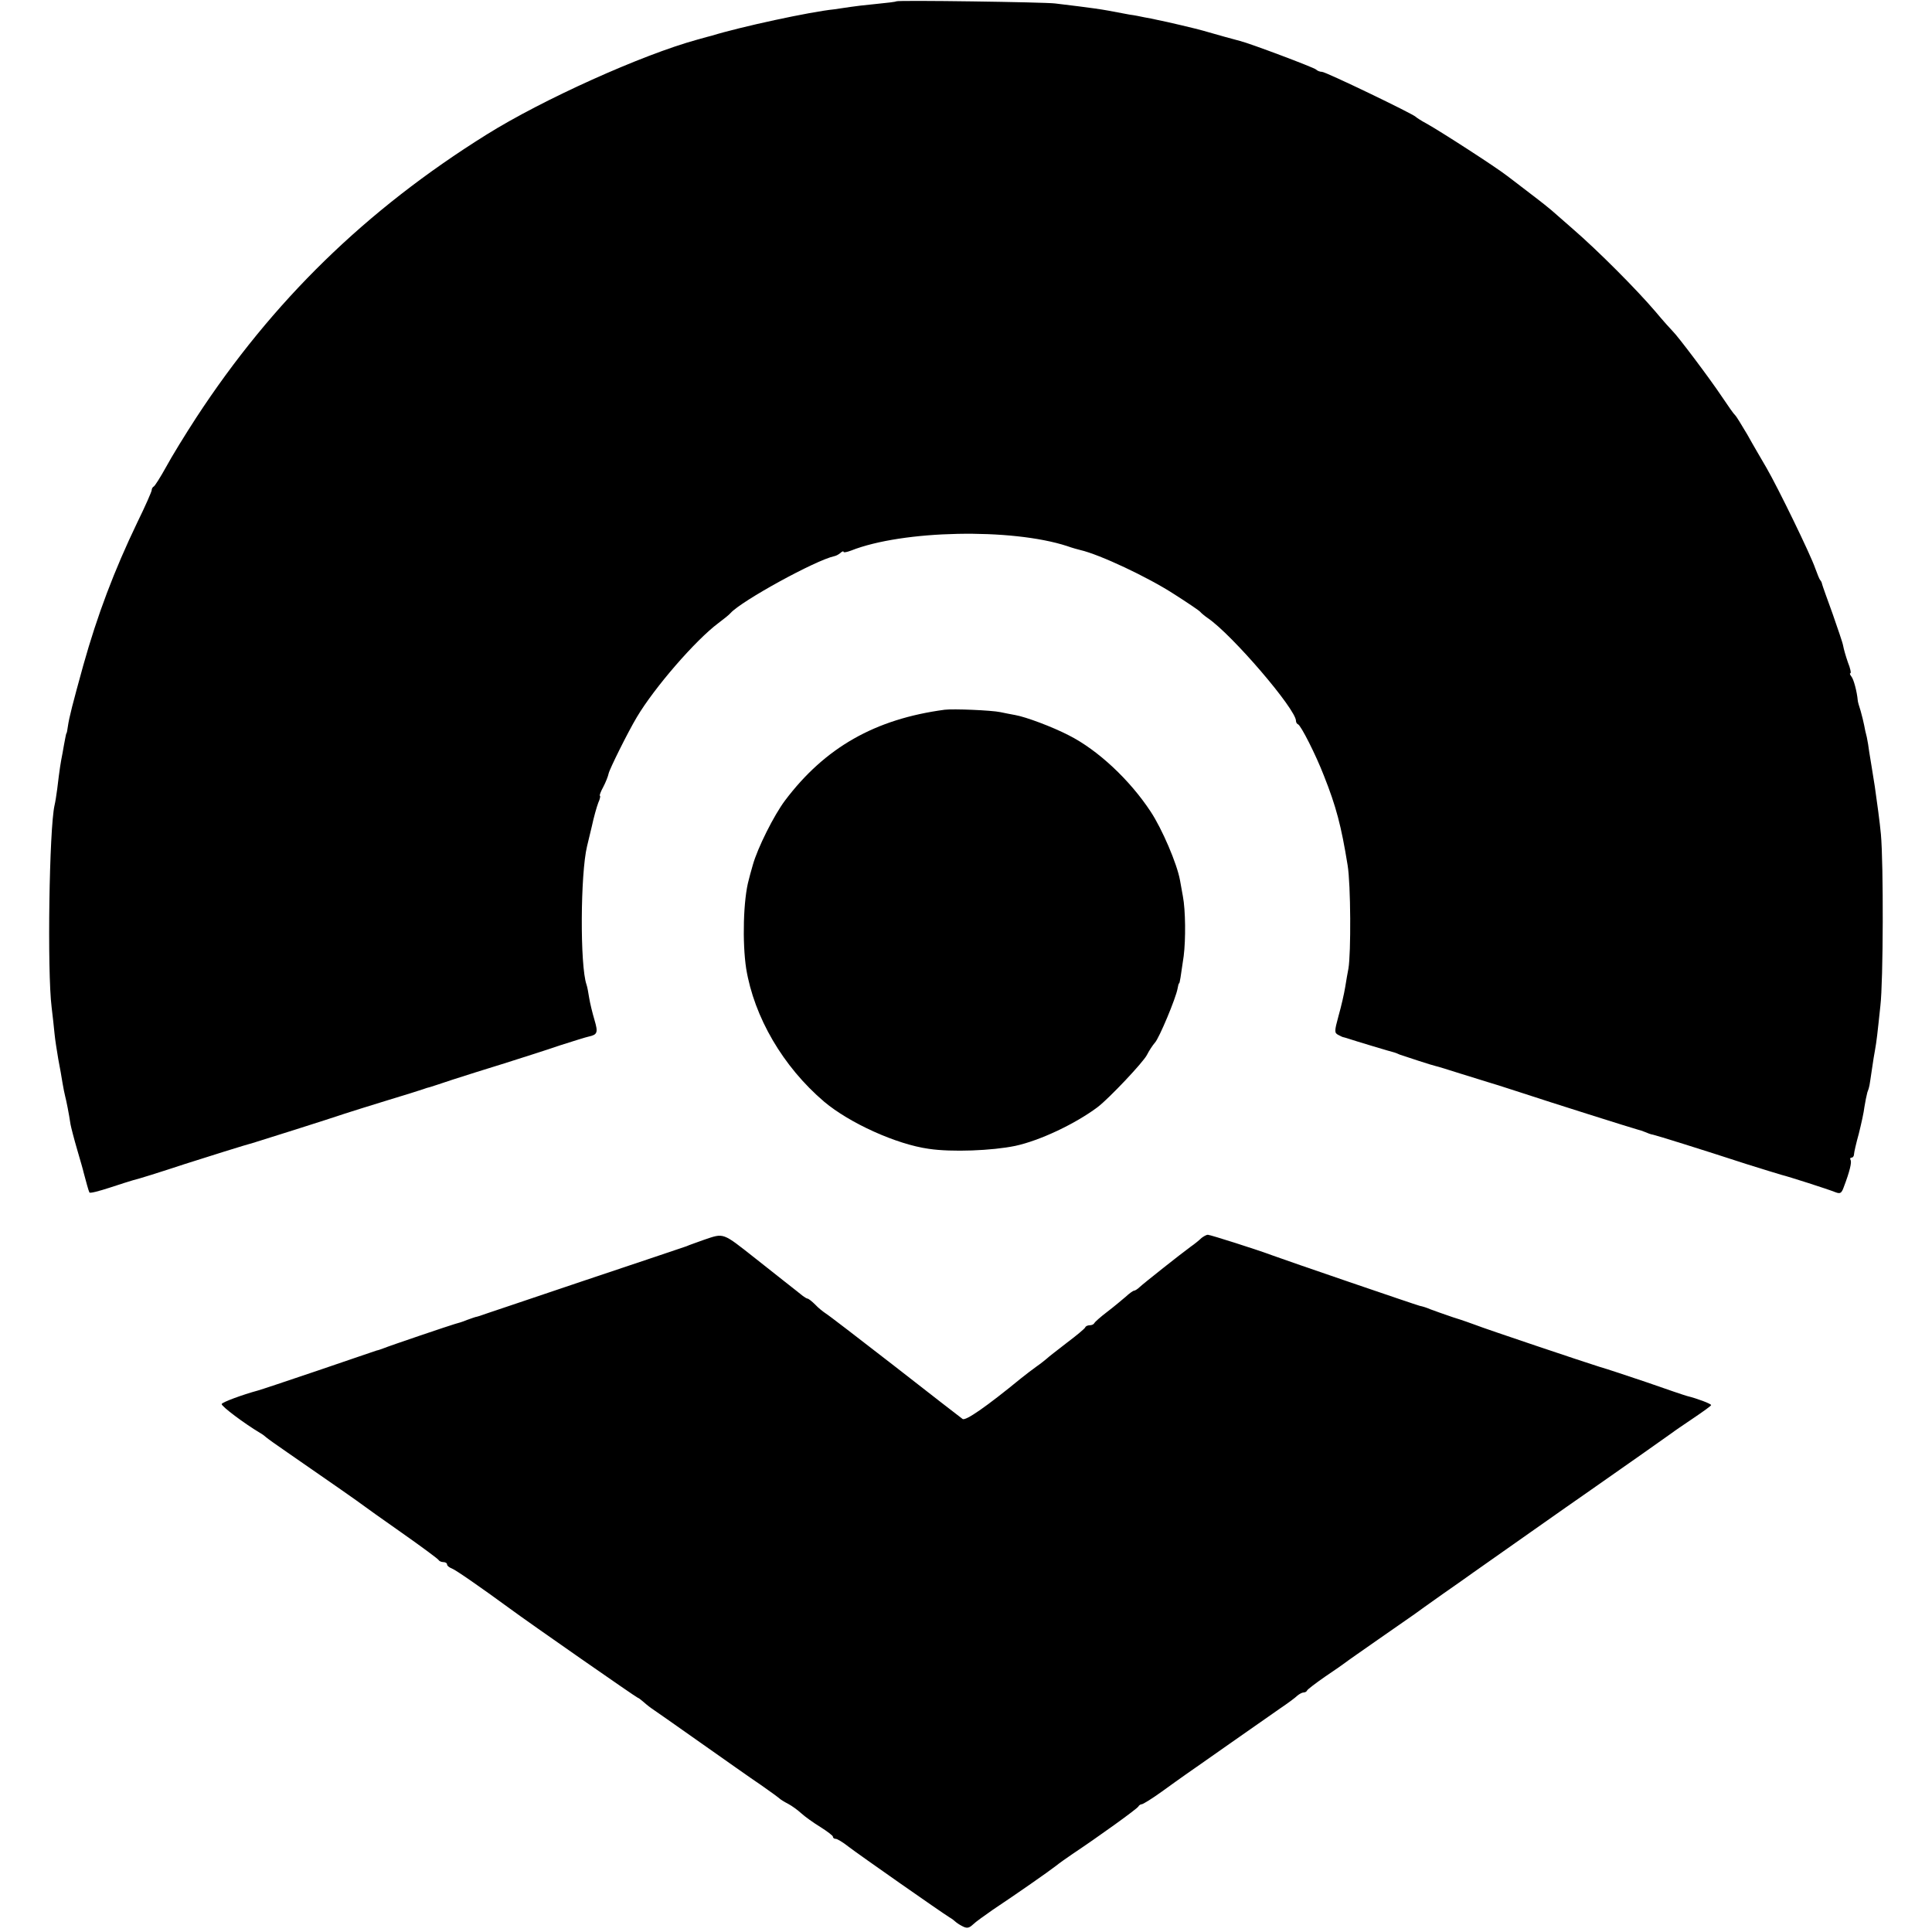
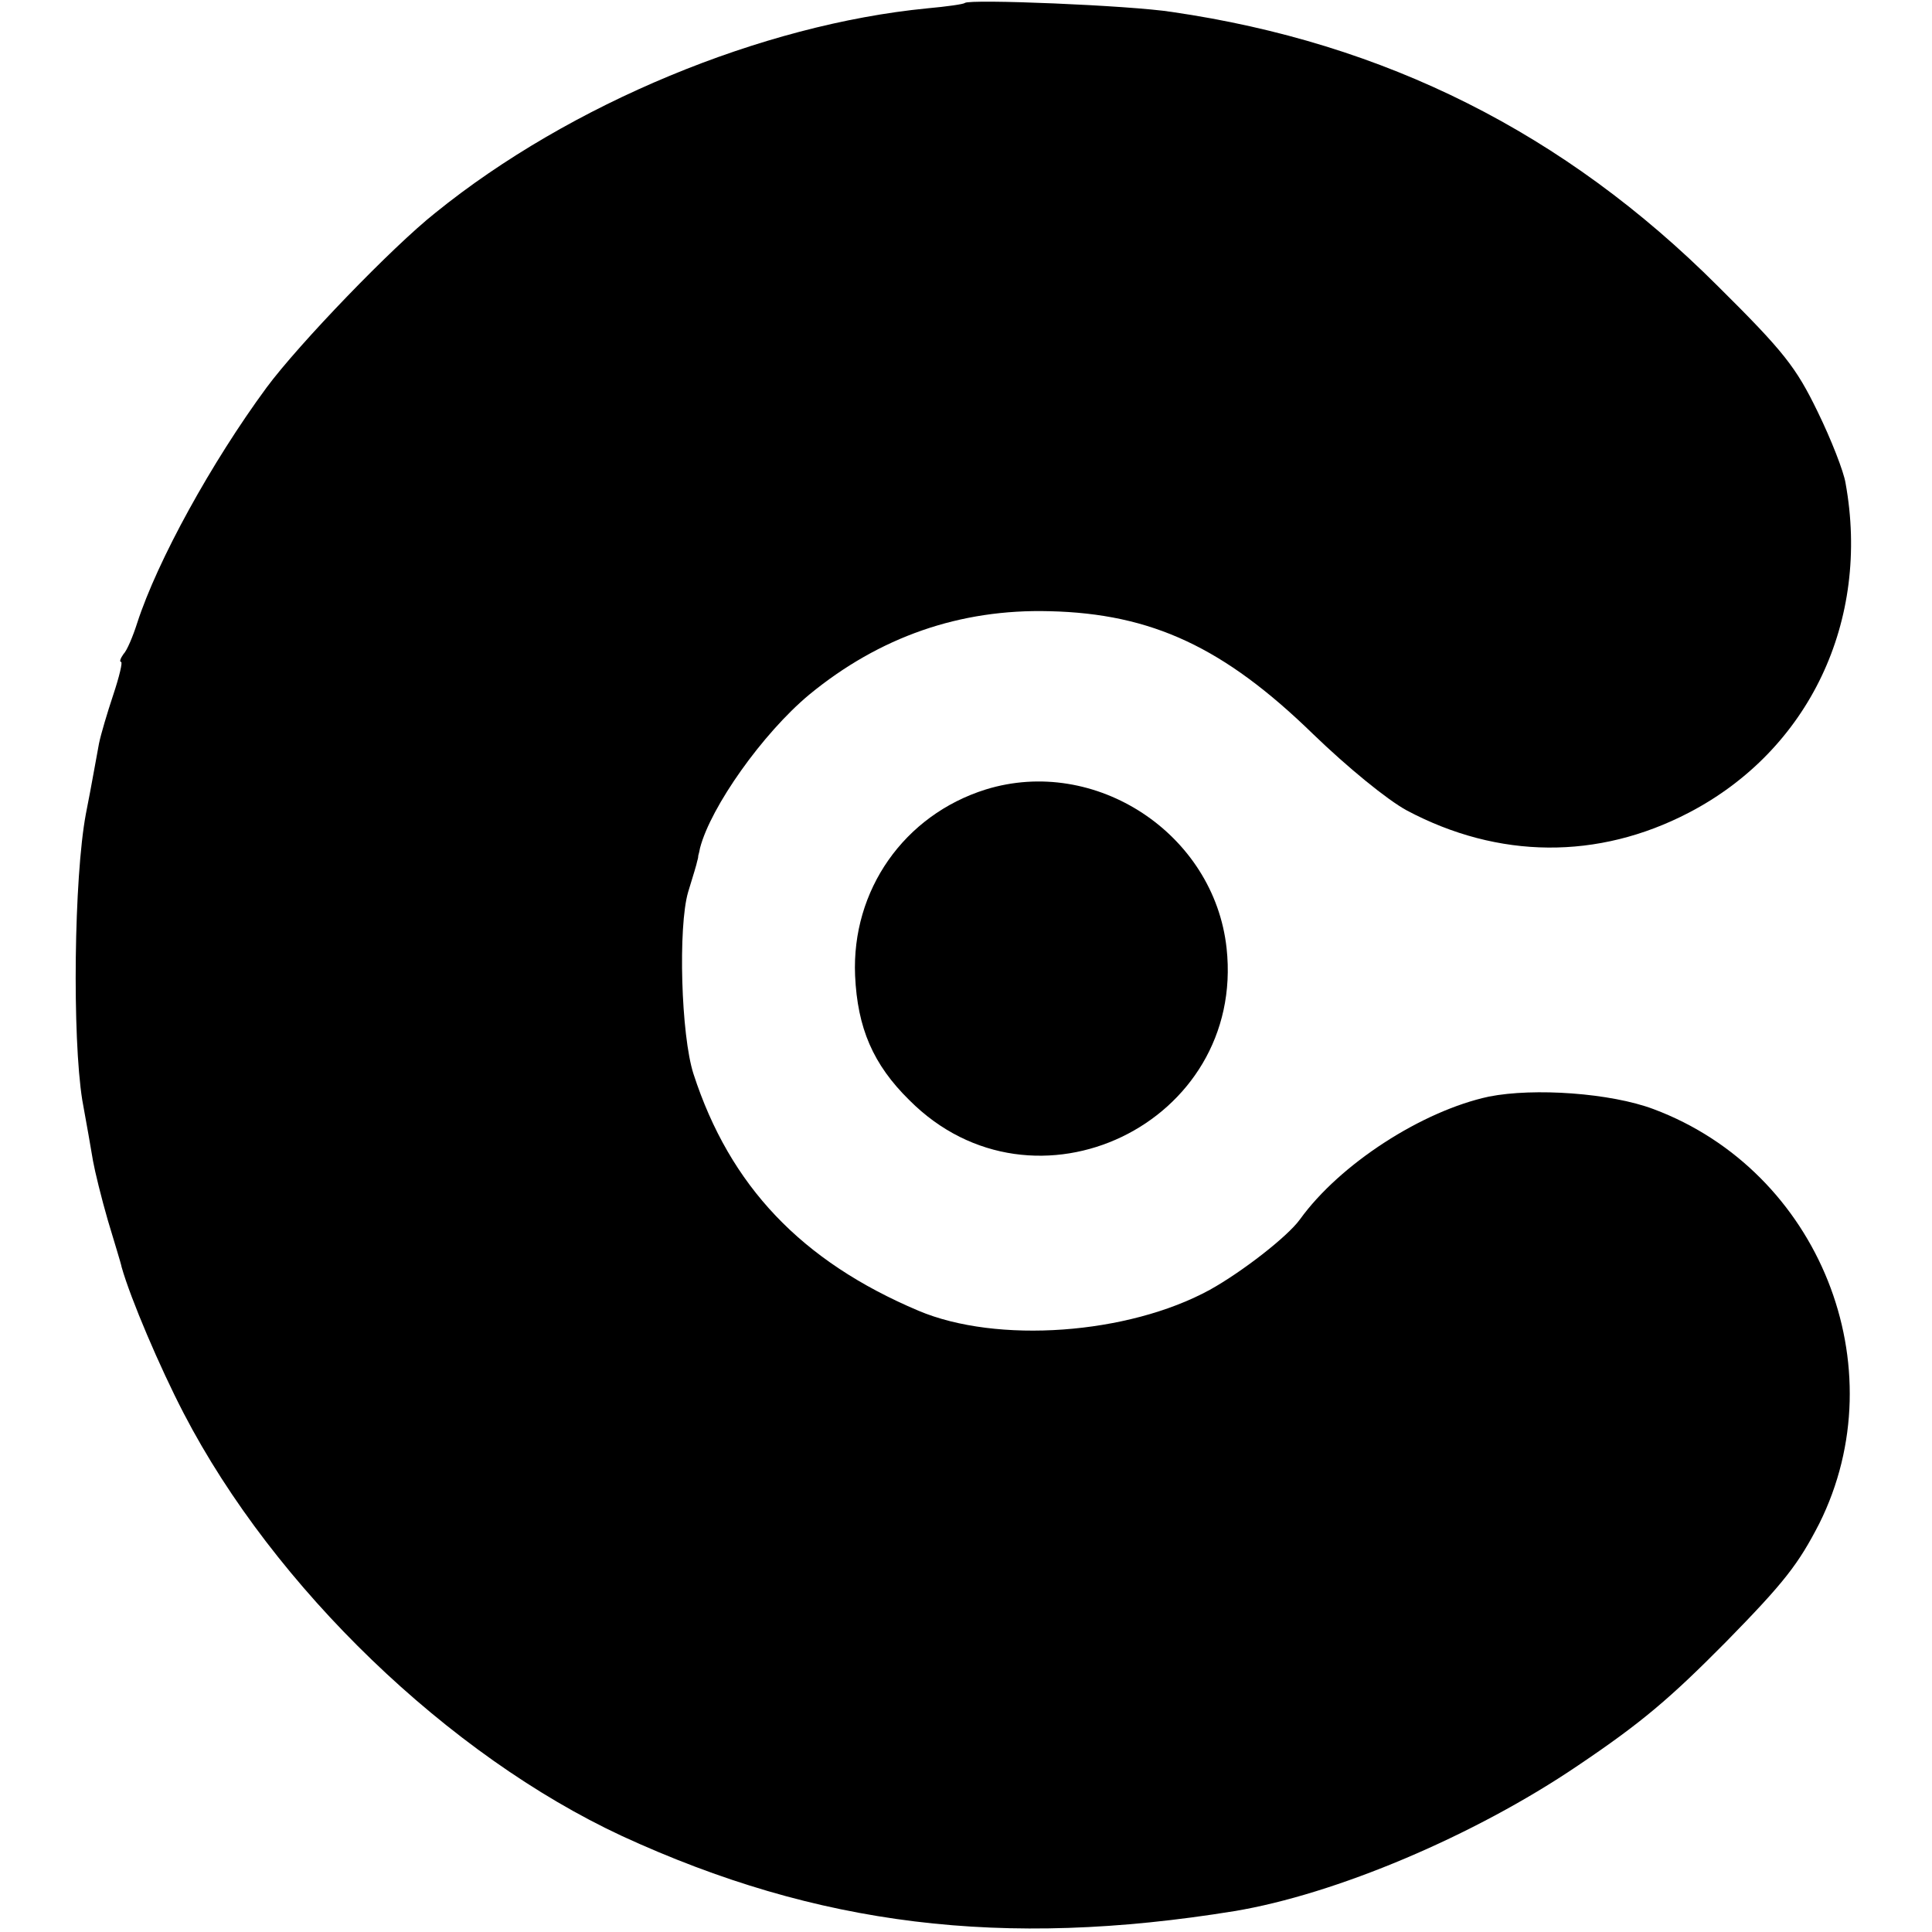
- <svg xmlns="http://www.w3.org/2000/svg" version="1.0" width="726pt" height="726pt" viewBox="0 0 726 726" preserveAspectRatio="xMidYMid meet">
-   <g transform="translate(0,726) scale(0.1,-0.1)" fill="#000000" stroke="none">
-     <path d="M3368 7255 c-2 -2 -36 -6 -77 -10 -41 -4 -84 -9 -95 -11 -12 -2 -39 -6 -61 -9 -90 -9 -353 -66 -460 -99 -5 -1 -30 -8 -55 -15 -208 -57 -581 -225 -792 -357 -453 -283 -804 -625 -1091 -1064 -41 -63 -92 -146 -113 -185 -21 -38 -42 -71 -46 -73 -4 -2 -8 -8 -8 -14 0 -5 -24 -60 -54 -121 -87 -181 -150 -348 -203 -537 -40 -145 -53 -195 -58 -230 -2 -14 -4 -25 -5 -25 -1 0 -3 -9 -5 -20 -2 -11 -7 -36 -10 -55 -7 -35 -11 -59 -20 -135 -3 -22 -7 -49 -10 -61 -20 -87 -28 -624 -11 -759 4 -33 9 -78 11 -100 2 -22 9 -65 14 -95 6 -30 13 -71 16 -90 3 -19 8 -42 10 -50 4 -15 14 -64 20 -105 2 -11 13 -54 25 -95 12 -41 23 -79 24 -85 9 -34 19 -71 22 -76 2 -4 36 5 76 18 40 13 80 26 88 28 18 4 98 29 195 61 65 21 244 77 255 79 8 2 299 94 345 110 22 7 94 30 160 50 66 20 127 39 135 42 8 3 20 7 26 8 6 2 44 14 85 28 41 13 128 41 194 61 66 21 161 51 210 68 50 16 98 31 108 33 32 7 35 15 21 62 -8 27 -17 64 -20 83 -3 19 -7 42 -10 50 -25 71 -23 417 2 520 2 8 10 42 18 75 7 33 18 72 24 88 7 15 9 27 6 27 -2 0 3 15 13 33 9 17 18 40 20 50 3 16 72 155 106 212 66 111 220 289 307 354 19 14 40 31 45 37 41 46 320 199 390 214 6 1 16 6 23 12 6 6 12 8 12 4 0 -3 12 -1 28 5 194 77 603 85 812 17 19 -7 42 -13 50 -15 73 -17 252 -101 351 -165 52 -33 96 -63 99 -67 3 -4 16 -15 29 -24 91 -62 331 -342 331 -386 0 -5 3 -11 8 -13 11 -5 66 -113 97 -193 46 -116 65 -188 89 -336 12 -72 13 -332 3 -389 -3 -14 -8 -45 -12 -69 -4 -25 -15 -73 -25 -108 -16 -59 -16 -64 -1 -72 9 -5 18 -9 21 -9 3 -1 12 -3 20 -6 14 -5 160 -49 170 -51 3 -1 12 -4 20 -8 23 -8 124 -41 135 -43 6 -1 48 -14 95 -29 47 -15 92 -28 100 -31 8 -2 62 -19 120 -38 118 -39 429 -137 445 -141 5 -1 18 -5 27 -9 9 -4 22 -9 30 -10 14 -3 175 -53 353 -111 61 -19 119 -37 130 -40 25 -6 172 -53 202 -65 18 -7 23 -4 31 18 23 60 31 95 26 103 -3 5 -1 9 4 9 5 0 9 6 9 13 0 6 8 41 18 77 9 36 19 81 21 100 3 19 8 44 11 55 9 24 7 19 17 85 4 30 10 64 12 75 2 11 6 36 8 55 2 19 8 69 12 110 11 92 12 535 2 645 -4 44 -15 125 -23 180 -9 55 -18 114 -21 130 -2 17 -6 41 -9 55 -4 14 -8 34 -10 45 -2 11 -8 35 -13 53 -6 18 -11 36 -11 40 -3 33 -15 79 -24 90 -5 6 -7 12 -4 12 4 0 0 19 -9 41 -8 23 -16 51 -18 63 -2 12 -21 66 -40 121 -20 55 -38 105 -39 110 -1 6 -4 12 -7 15 -3 3 -11 23 -19 45 -17 50 -139 301 -183 377 -18 31 -51 87 -72 125 -22 37 -42 70 -46 73 -4 3 -26 34 -50 70 -46 69 -166 228 -184 245 -6 6 -36 39 -66 75 -70 82 -213 226 -310 310 -41 36 -77 67 -80 70 -3 3 -39 32 -80 63 -41 31 -79 61 -85 65 -42 33 -251 168 -305 198 -19 10 -37 22 -40 25 -10 11 -338 169 -352 169 -8 0 -18 4 -23 9 -9 8 -248 98 -285 107 -13 3 -88 24 -140 39 -20 6 -138 34 -170 40 -14 3 -36 8 -50 10 -14 3 -38 8 -55 10 -16 3 -52 10 -80 15 -27 5 -77 12 -110 16 -33 4 -73 9 -90 11 -37 5 -592 13 -597 8z" />
-     <path d="M3550 4593 c-262 -35 -450 -142 -600 -341 -42 -56 -103 -178 -121 -242 -7 -25 -14 -49 -15 -55 -21 -74 -25 -237 -10 -335 30 -182 138 -368 293 -500 95 -80 271 -160 393 -177 86 -13 238 -7 325 11 93 20 226 83 310 146 41 31 171 168 185 196 8 16 22 37 30 46 16 17 79 168 85 203 2 11 4 20 6 20 2 0 6 24 17 102 8 63 7 173 -3 225 -3 16 -8 43 -11 61 -11 61 -67 192 -110 257 -79 120 -199 232 -308 287 -62 32 -161 69 -201 76 -17 3 -42 8 -56 11 -33 7 -176 13 -209 9z" />
-     <path d="M2645 2601 c-27 -10 -57 -20 -65 -24 -8 -3 -184 -62 -390 -131 -206 -70 -381 -128 -388 -131 -7 -2 -13 -4 -15 -4 -1 0 -15 -5 -32 -11 -16 -7 -37 -13 -45 -15 -15 -4 -243 -81 -270 -92 -8 -3 -19 -7 -25 -8 -5 -2 -104 -35 -220 -75 -115 -39 -217 -73 -225 -75 -59 -16 -135 -44 -137 -51 -2 -8 86 -74 145 -109 9 -5 19 -13 22 -16 3 -3 39 -29 80 -57 161 -111 275 -191 285 -199 6 -5 71 -51 145 -103 74 -52 136 -98 138 -102 2 -4 10 -8 18 -8 8 0 14 -4 14 -9 0 -5 8 -11 18 -15 14 -5 109 -71 217 -150 73 -54 478 -336 482 -336 2 0 10 -6 17 -12 8 -7 22 -19 32 -26 11 -7 93 -65 184 -129 91 -64 194 -137 230 -161 36 -25 67 -48 70 -51 3 -3 17 -12 31 -19 15 -8 37 -24 50 -36 13 -12 45 -35 71 -51 27 -17 48 -33 48 -37 0 -5 5 -8 11 -8 5 0 27 -13 47 -29 39 -30 352 -249 380 -266 9 -5 19 -13 22 -16 3 -3 14 -11 26 -17 17 -9 25 -8 40 6 10 10 44 34 74 55 96 64 206 141 236 164 16 13 45 33 64 46 96 64 245 171 248 179 2 4 8 8 12 8 5 0 39 21 75 47 37 27 77 55 88 63 12 8 87 61 167 117 80 56 167 117 193 135 27 18 55 39 62 46 7 6 18 12 23 12 6 0 12 3 14 8 2 4 32 27 68 52 36 24 70 48 75 52 6 5 62 44 125 88 63 44 124 86 135 94 11 8 58 42 105 75 47 33 99 69 115 81 70 49 366 258 440 309 116 81 298 209 310 218 6 5 40 28 77 53 37 25 68 47 68 50 0 5 -53 25 -90 34 -8 2 -76 25 -150 51 -74 25 -155 52 -180 59 -49 15 -433 144 -465 157 -11 4 -49 18 -85 29 -36 12 -74 26 -85 30 -11 5 -29 11 -40 13 -16 4 -504 171 -555 190 -53 20 -232 77 -241 77 -6 0 -16 -6 -24 -12 -7 -7 -25 -22 -41 -33 -37 -27 -176 -137 -192 -152 -7 -7 -17 -13 -20 -13 -4 0 -18 -10 -32 -23 -14 -12 -45 -38 -70 -57 -25 -19 -46 -38 -48 -42 -2 -5 -10 -8 -17 -8 -7 0 -15 -3 -17 -8 -1 -4 -32 -30 -68 -57 -36 -28 -70 -54 -76 -60 -6 -5 -23 -19 -39 -30 -15 -11 -42 -31 -59 -45 -127 -104 -208 -161 -219 -152 -7 5 -122 94 -255 198 -134 104 -251 194 -260 199 -9 6 -27 20 -39 33 -12 12 -25 22 -28 22 -3 0 -11 5 -18 10 -7 6 -39 31 -72 57 -33 26 -80 63 -105 83 -127 100 -118 97 -195 71z" />
+ <svg xmlns="http://www.w3.org/2000/svg" version="1.0" width="324pt" height="324pt" viewBox="0 0 324 324" preserveAspectRatio="xMidYMid meet">
+   <g transform="translate(0,324) scale(0.1,-0.1)" fill="#000000" stroke="none">
+     <path d="M1618 3235 c-2 -2 -30 -6 -63 -9 -277 -27 -599 -160 -825 -343 -72 -57 -229 -220 -283 -293 -92 -125 -183 -290 -217 -395 -7 -22 -17 -46 -23 -52 -5 -7 -7 -13 -4 -13 3 0 -3 -25 -13 -55 -10 -30 -21 -67 -24 -82 -3 -15 -12 -68 -22 -118 -20 -107 -23 -374 -6 -480 7 -38 15 -84 18 -102 3 -17 14 -62 25 -100 11 -37 22 -72 23 -78 15 -53 64 -168 104 -245 152 -293 445 -574 735 -709 328 -151 639 -189 1027 -126 169 28 402 126 576 244 107 72 155 113 249 208 98 100 121 130 156 198 131 263 0 591 -278 695 -72 27 -200 36 -276 21 -112 -24 -250 -113 -317 -206 -21 -29 -97 -88 -151 -118 -137 -75 -357 -91 -489 -35 -196 83 -316 209 -377 397 -21 65 -26 247 -9 305 8 26 15 49 15 51 1 3 2 7 2 10 1 3 2 8 3 13 18 69 105 192 183 257 118 97 253 144 403 140 172 -4 293 -61 442 -206 58 -56 124 -110 157 -128 154 -82 321 -83 473 -4 202 105 305 322 263 553 -3 19 -24 73 -47 120 -36 74 -56 100 -167 210 -257 257 -558 408 -916 460 -70 11 -340 22 -347 15z" />
+     <path d="M1653 1916 c-137 -43 -225 -169 -219 -312 4 -88 30 -149 91 -209 209 -210 564 -39 532 255 -21 192 -220 323 -404 266z" />
  </g>
</svg>
